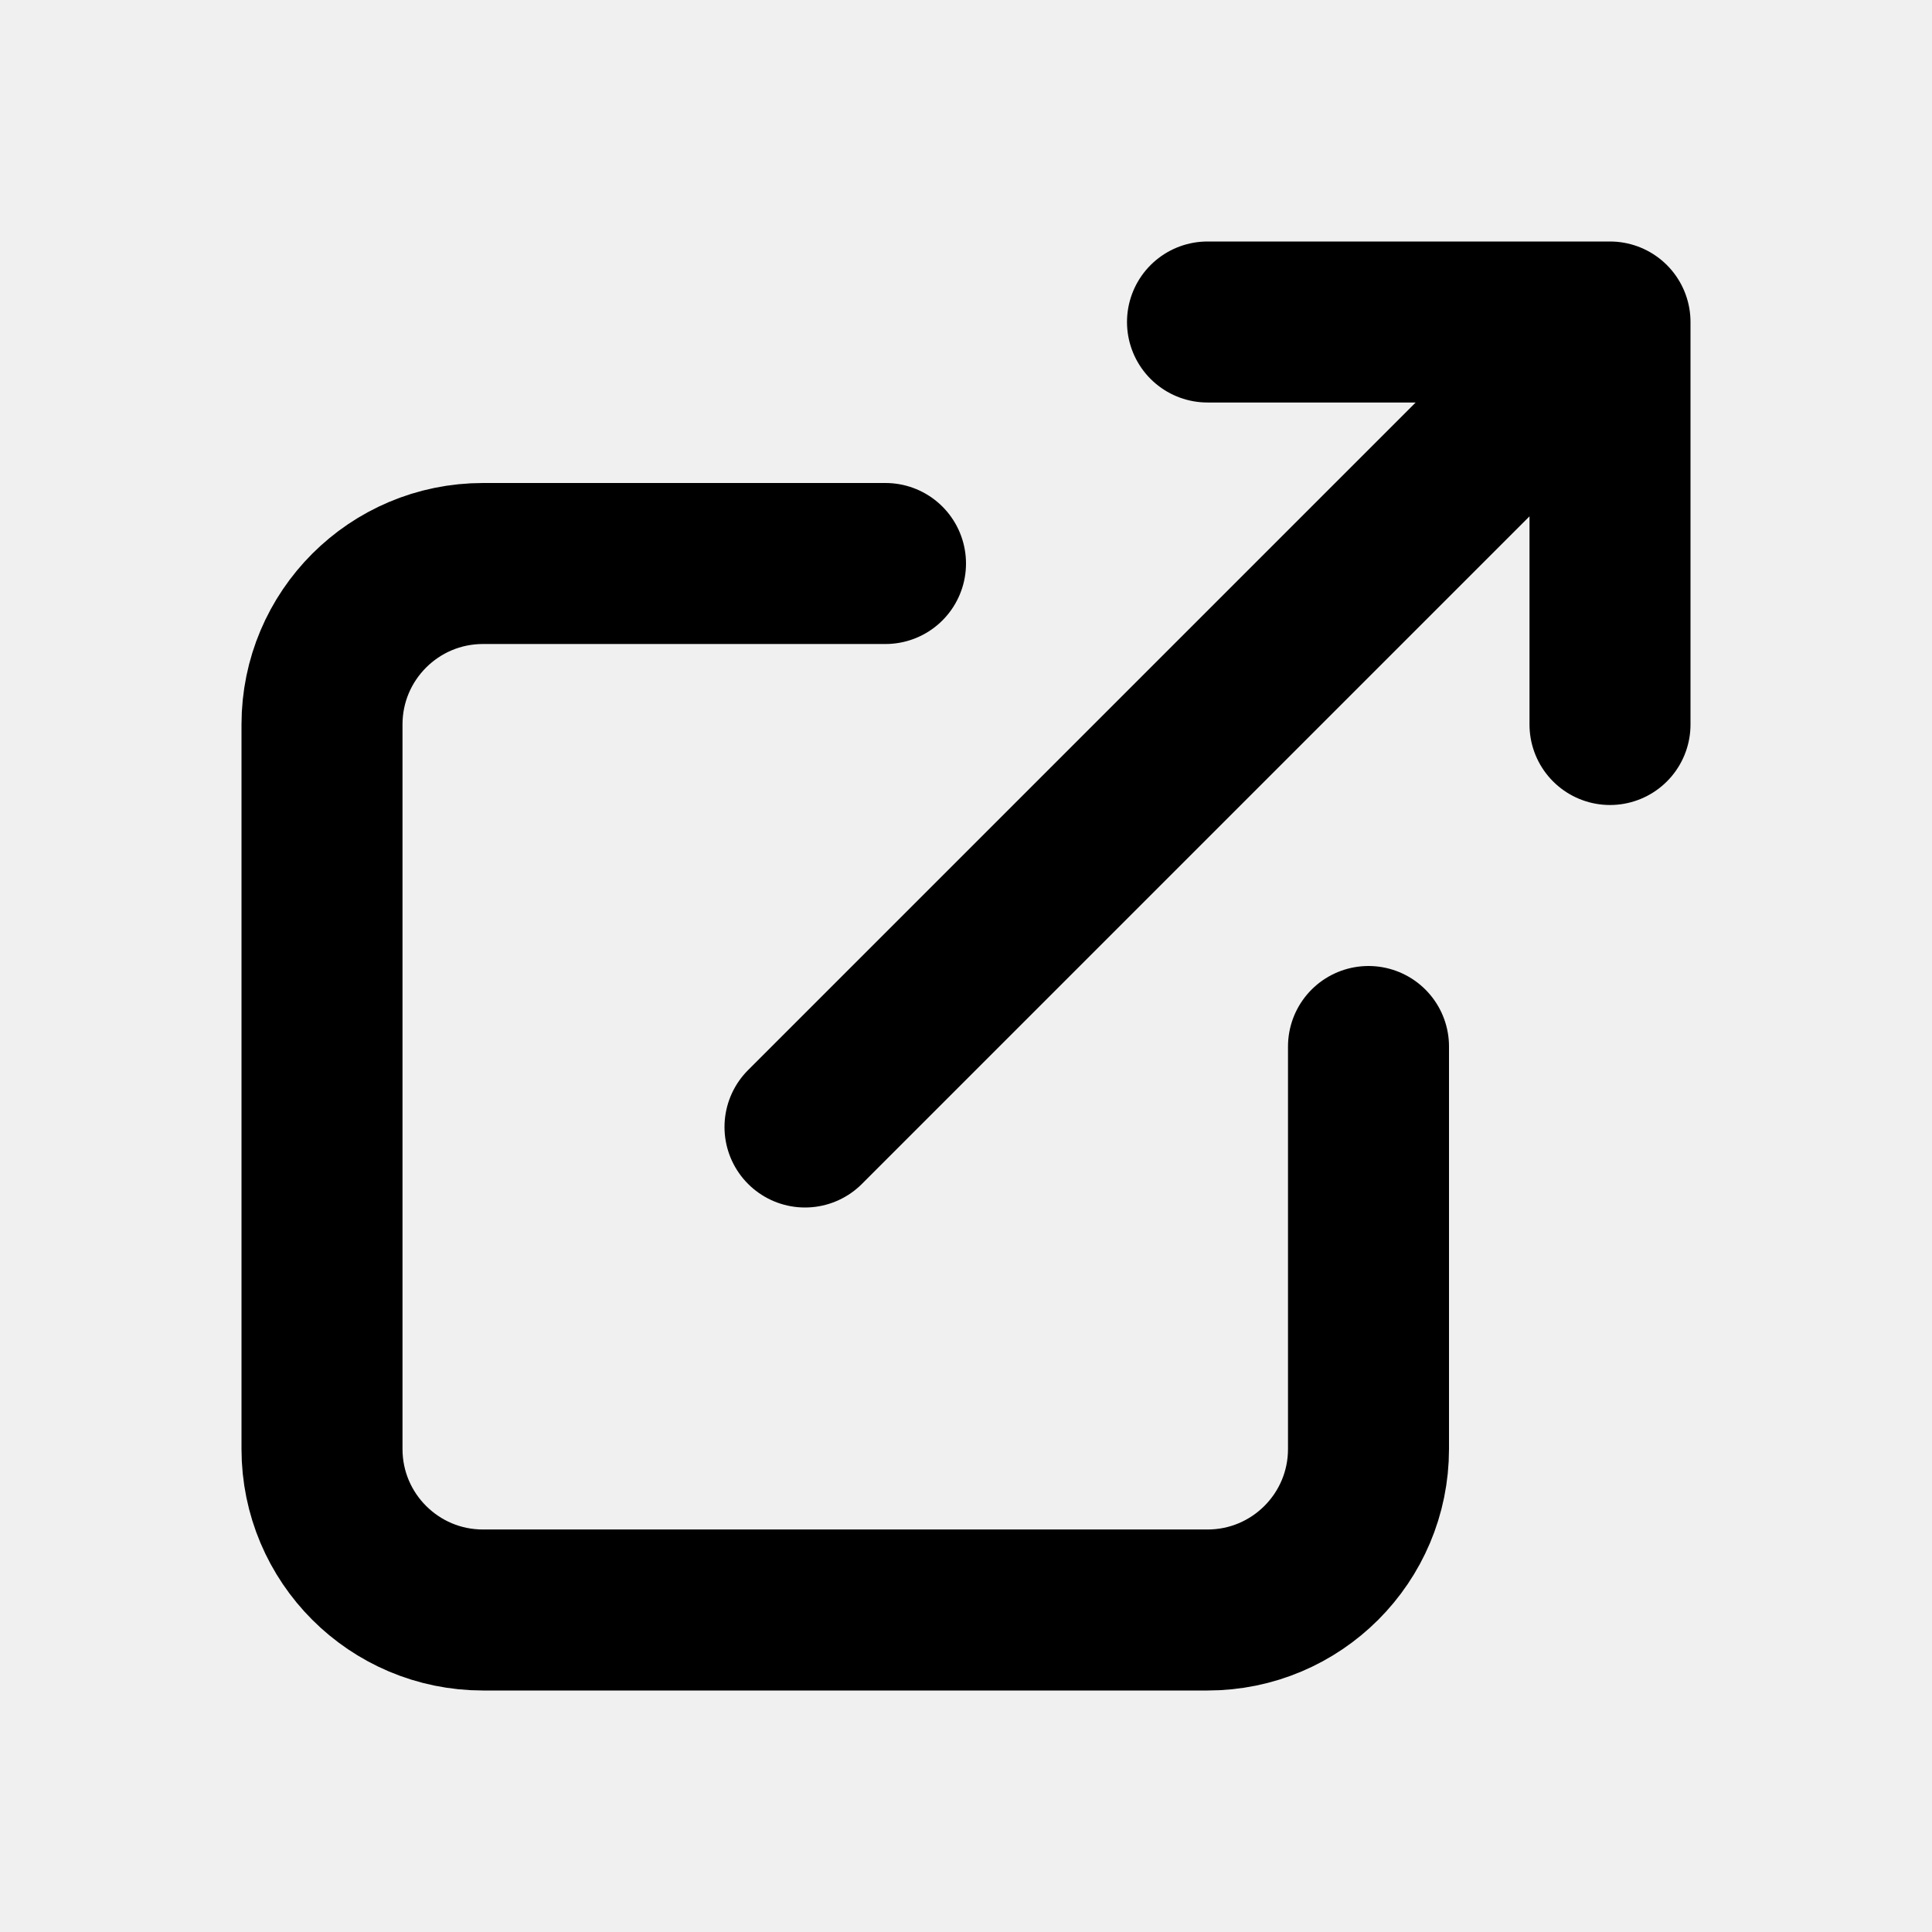
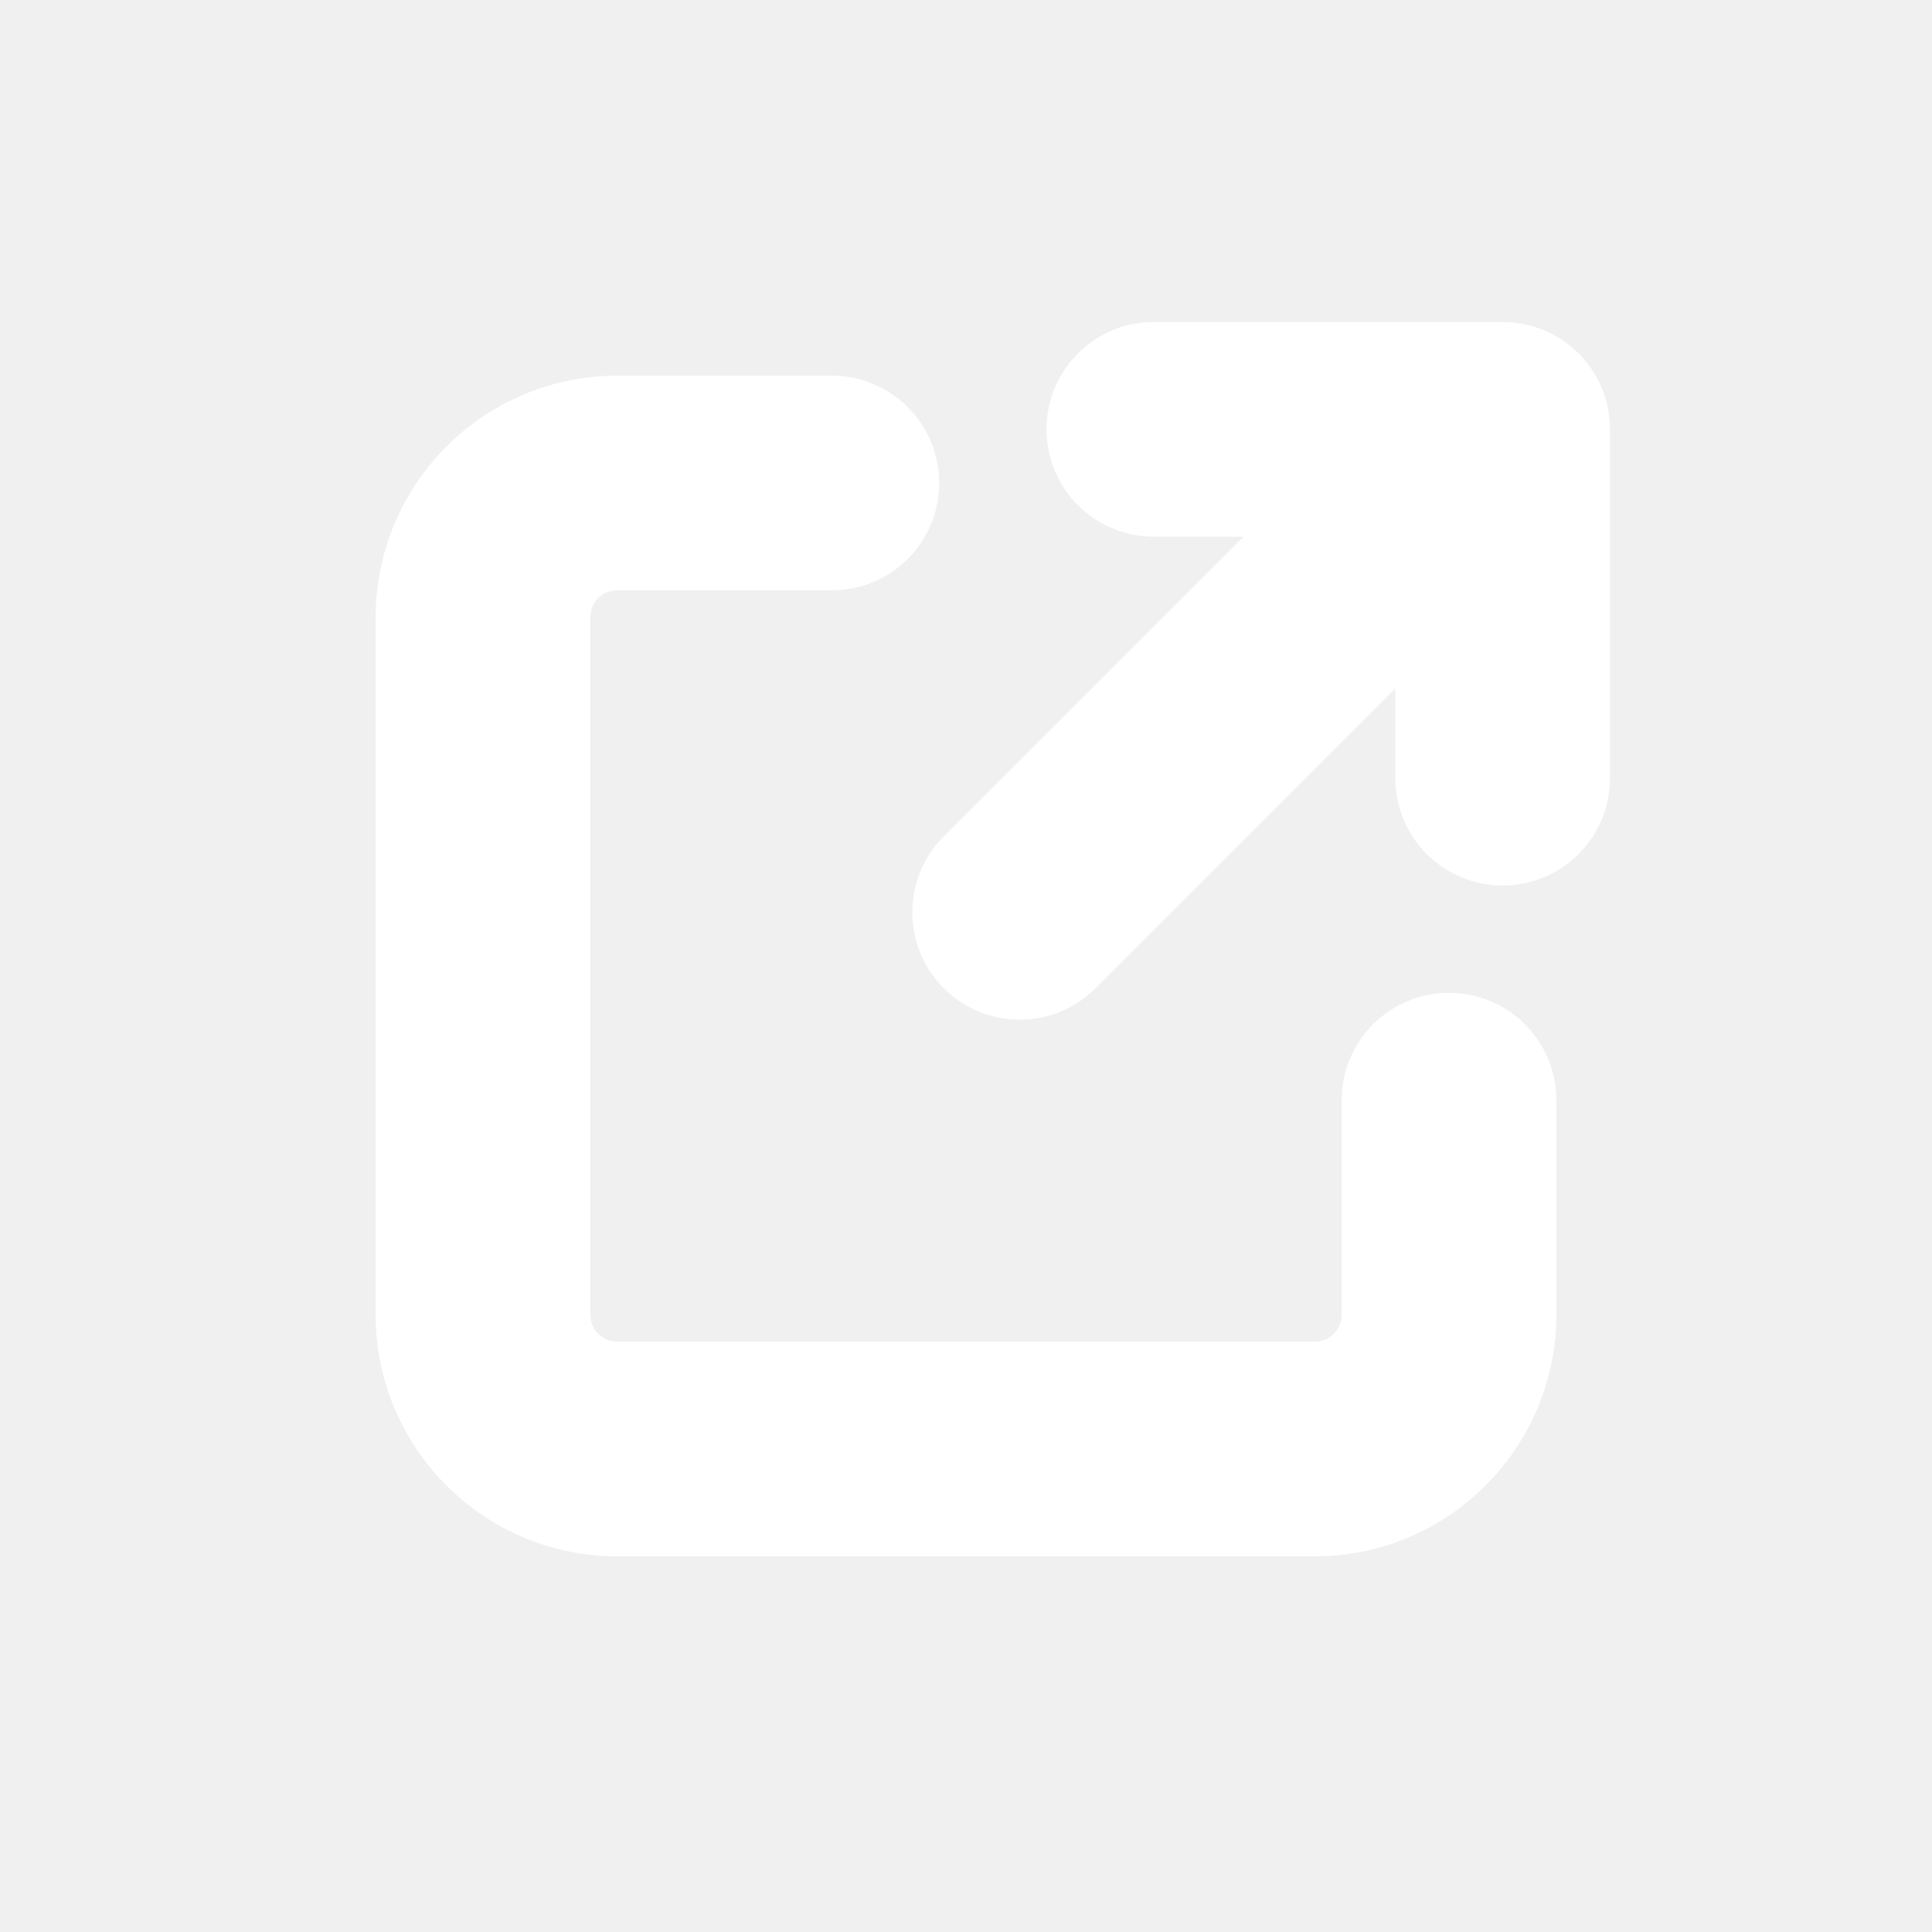
- <svg xmlns="http://www.w3.org/2000/svg" width="24" height="24" viewBox="0 0 24 24" class="w-full h-auto ml-1 !w-6 md:!w-4">
-   <path fill="none" d="M0 0h24v24H0z" />
-   <path fill="none" stroke="currentColor" stroke-linecap="round" stroke-linejoin="round" stroke-width="2" d="M11 7H6a2 2 0 0 0-2 2v9a2 2 0 0 0 2 2h9a2 2 0 0 0 2-2v-5m-7 1L20 4m-5 0h5v5" />
+ <svg xmlns="http://www.w3.org/2000/svg" x="0px" y="0px" width="100" height="100" viewBox="0,0,256,256">
+   <g fill="#ffffff" fill-rule="nonzero" stroke="none" stroke-width="1" stroke-linecap="butt" stroke-linejoin="miter" stroke-miterlimit="10" stroke-dasharray="" stroke-dashoffset="0" font-family="none" font-weight="none" font-size="none" text-anchor="none" style="mix-blend-mode: normal">
+     <g transform="scale(3.55556,3.55556)">
+       <path d="M43,12c-2.209,0 -4,1.791 -4,4c0,2.209 1.791,4 4,4h3.344l-11.172,11.172c-1.562,1.562 -1.562,4.094 0,5.656c0.78,0.78 1.805,1.172 2.828,1.172c1.023,0 2.048,-0.392 2.828,-1.172l11.172,-11.172v3.344c0,2.209 1.791,4 4,4c2.209,0 4,-1.791 4,-4v-13c0,-2.209 -1.791,-4 -4,-4zM23,14c-4.963,0 -9,4.038 -9,9v26c0,4.962 4.037,9 9,9h26c4.963,0 9,-4.038 9,-9v-8c0,-2.209 -1.791,-4 -4,-4c-2.209,0 -4,1.791 -4,4v8c0,0.551 -0.448,1 -1,1h-26c-0.552,0 -1,-0.449 -1,-1v-26c0,-0.551 0.448,-1 1,-1h8c2.209,0 4,-1.791 4,-4c0,-2.209 -1.791,-4 -4,-4z" />
+     </g>
+   </g>
</svg>
